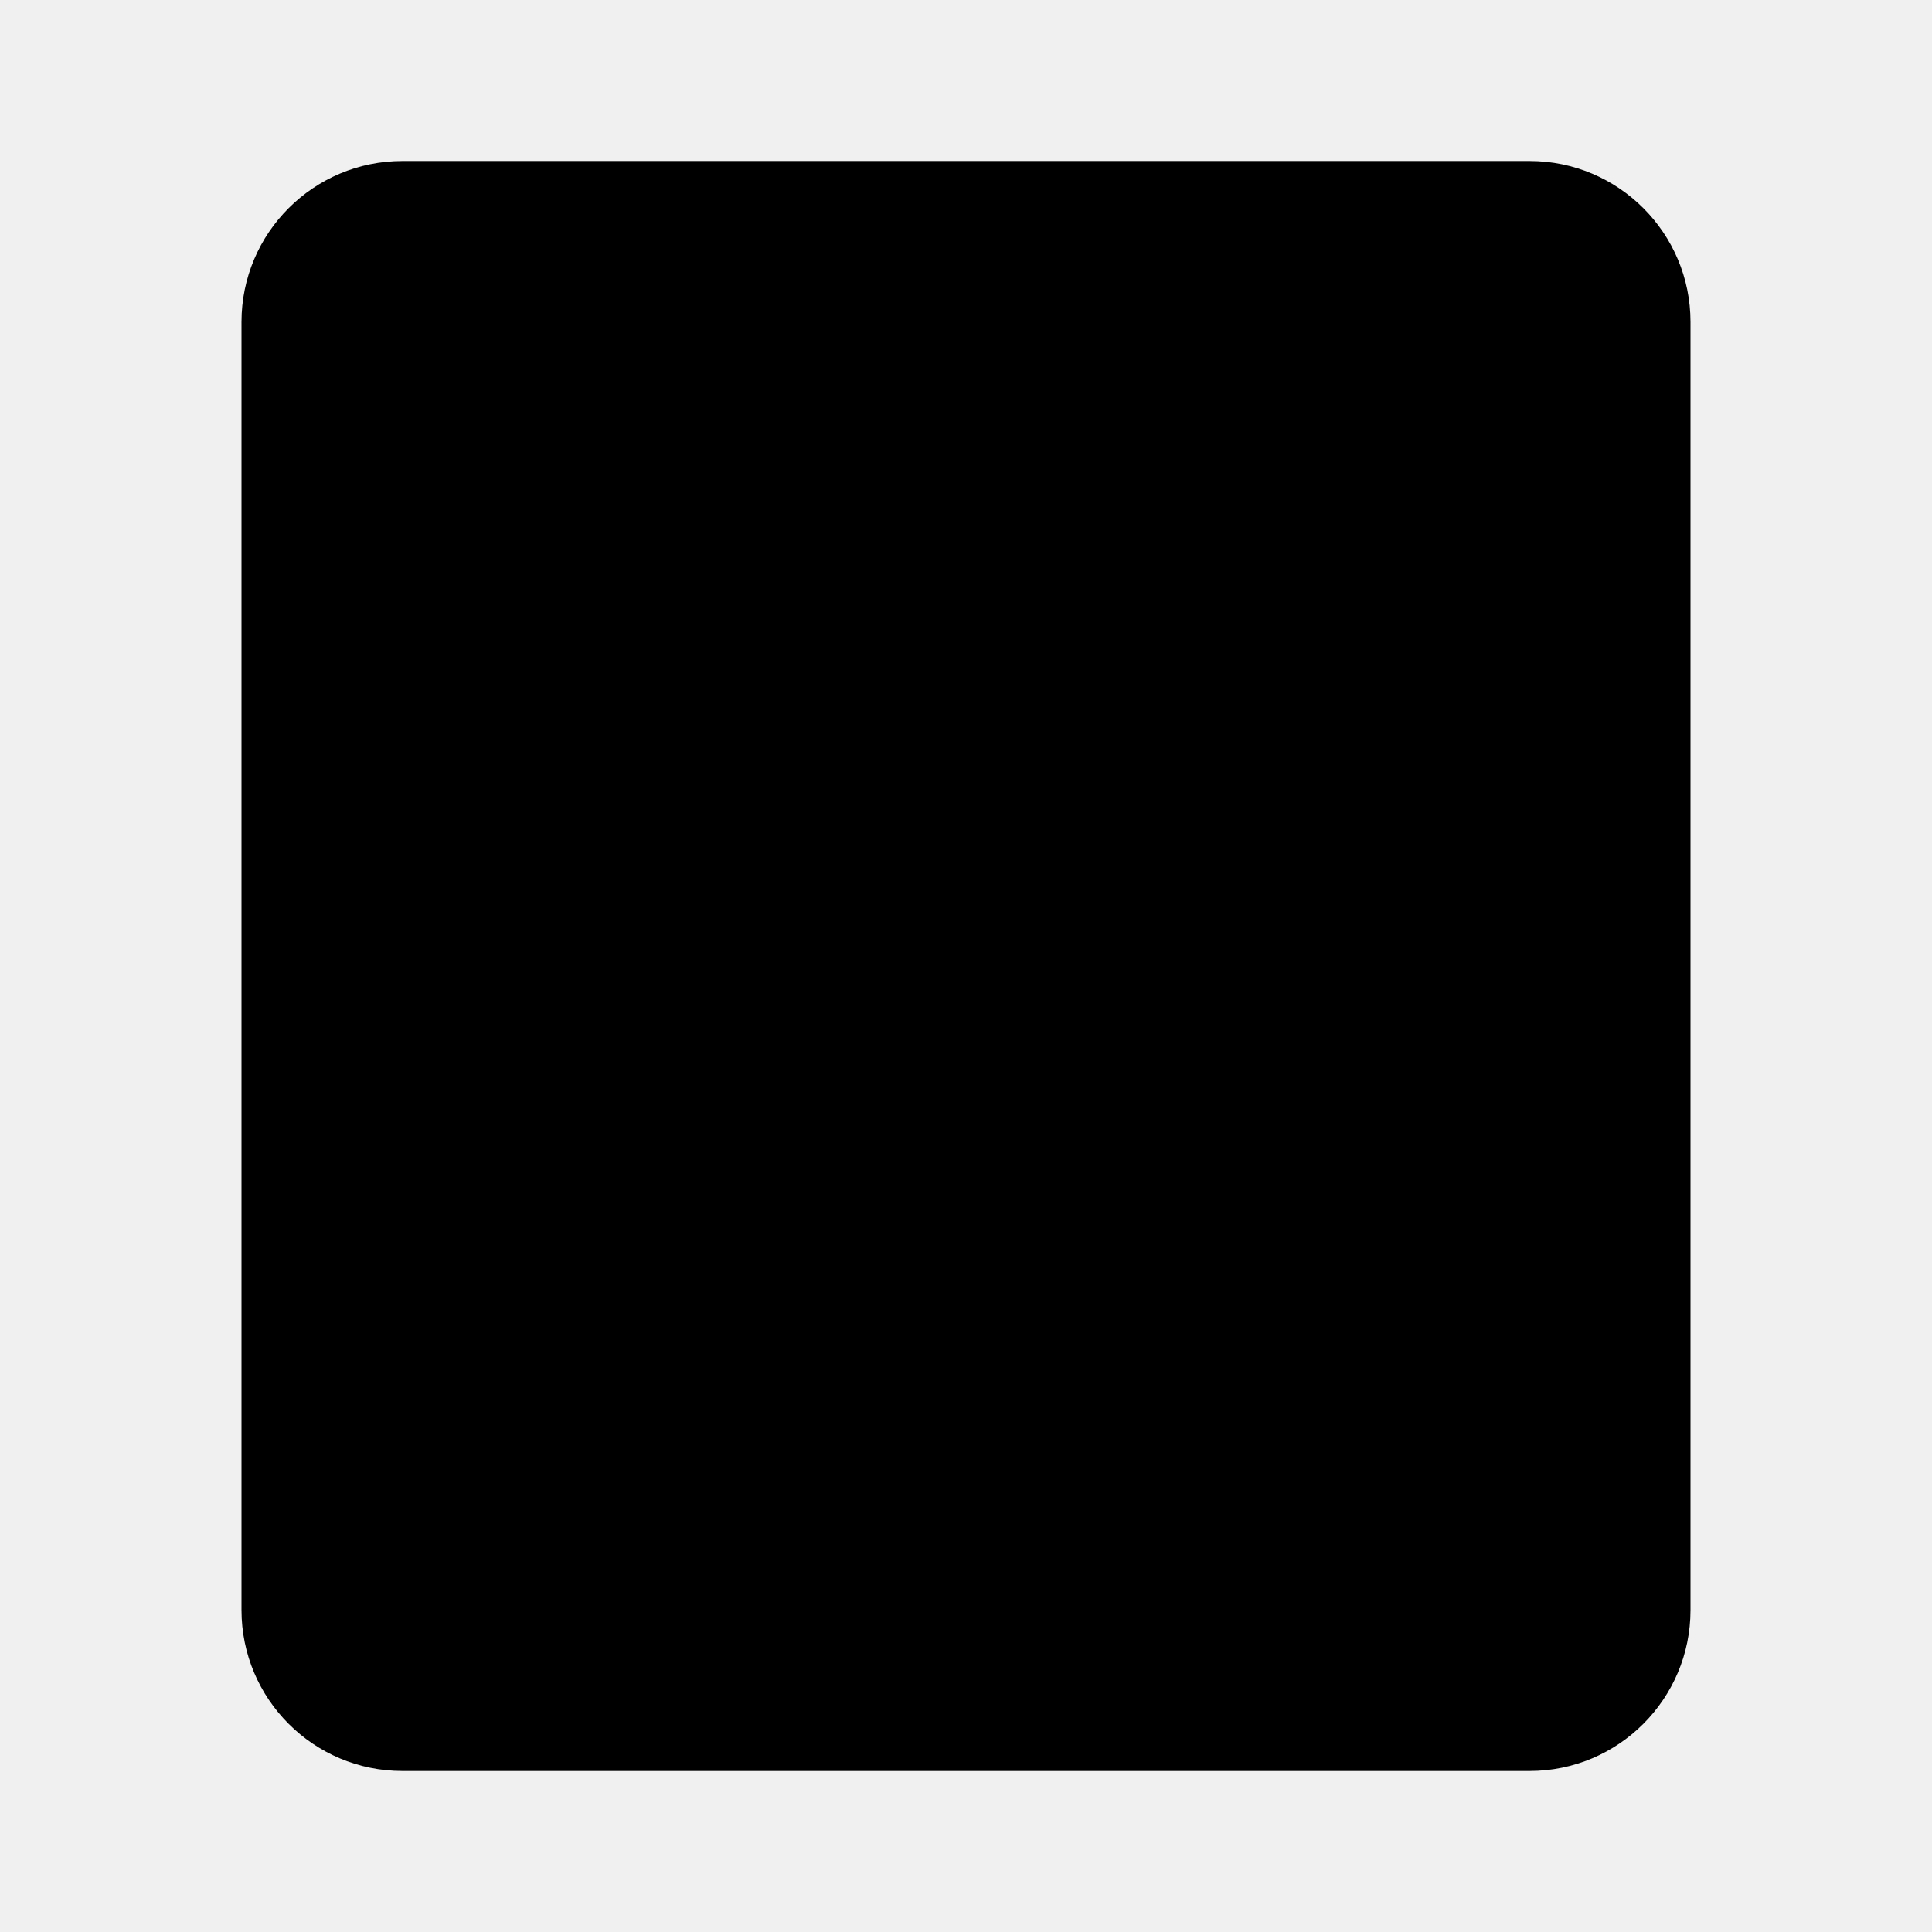
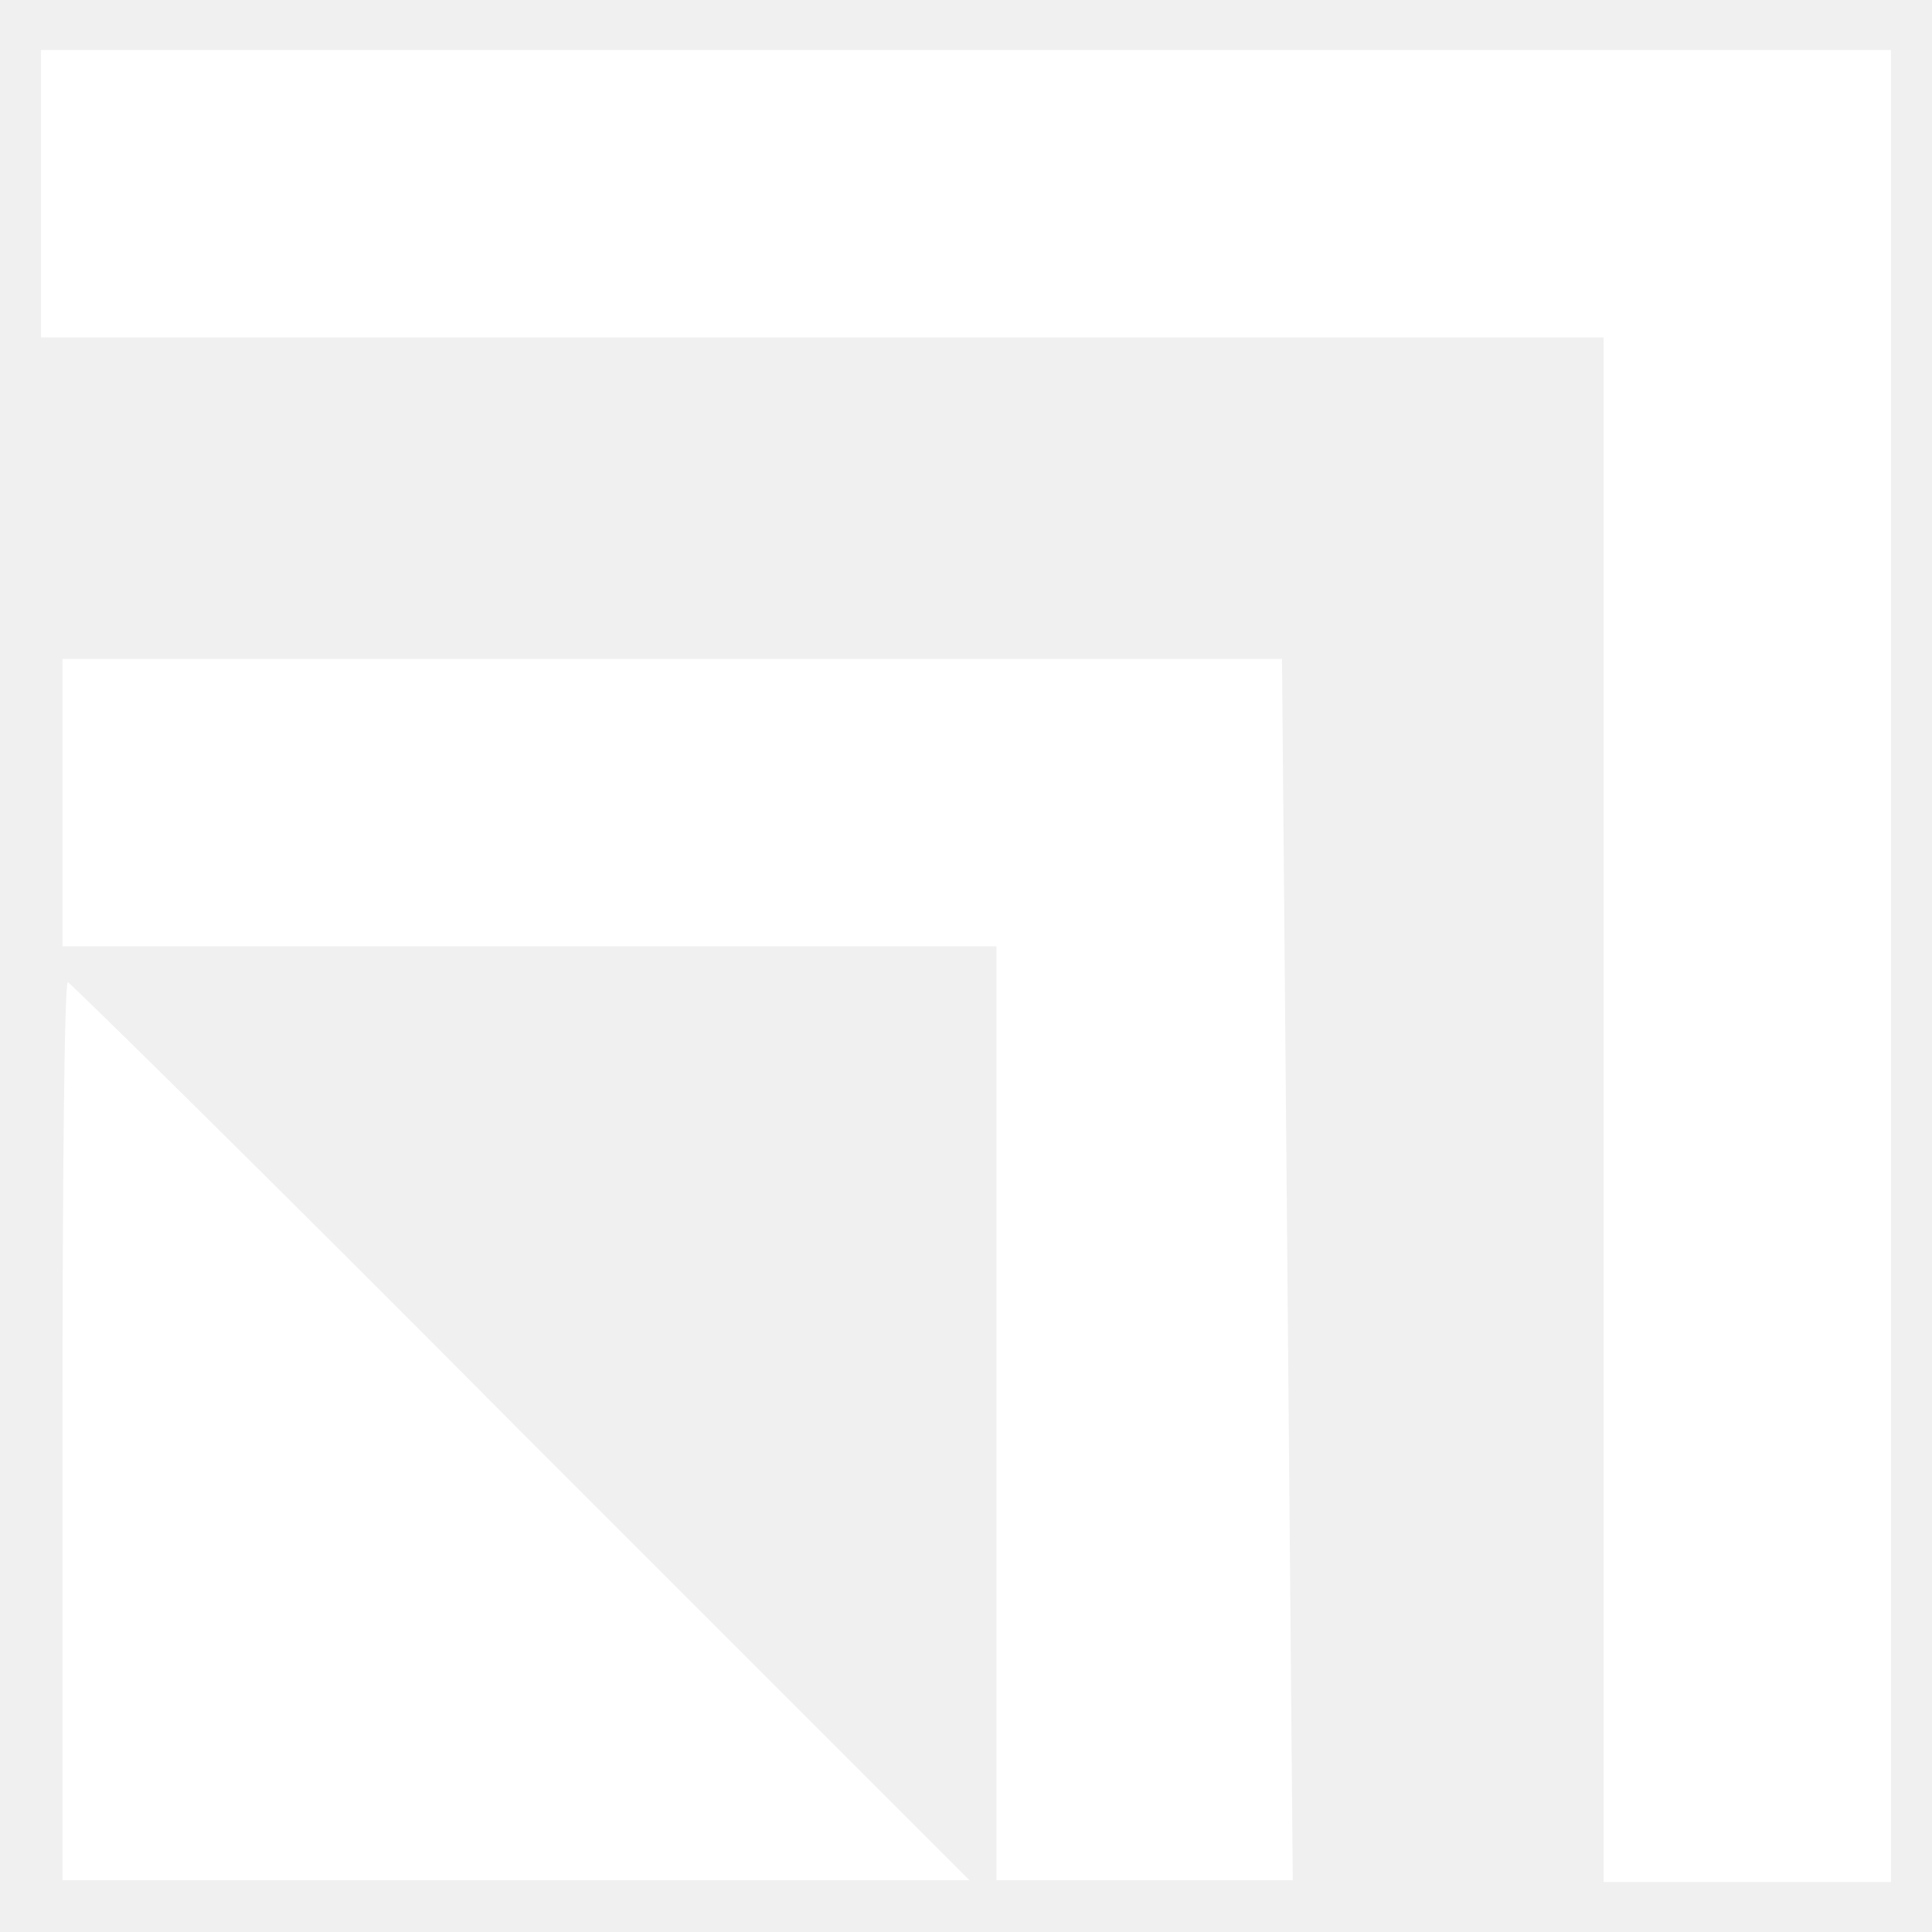
- <svg xmlns="http://www.w3.org/2000/svg" viewBox="0 0 24 24" fill="currentColor">
-   <rect x="3" y="2" width="18" height="20" rx="2" ry="2" />
-   <rect x="7" y="4" width="10" height="4" />
-   <rect x="7" y="10" width="4" height="4" />
-   <rect x="13" y="10" width="4" height="4" />
-   <rect x="7" y="16" width="4" height="4" />
-   <rect x="13" y="16" width="4" height="4" />
+ <svg xmlns="http://www.w3.org/2000/svg" width="350" height="350" viewBox="0 0 1080 1080" xml:space="preserve">
+   <g transform="translate(540 540)" />
+   <g transform="translate(540 540)" />
+   <path style="stroke:none;stroke-width:1;stroke-dasharray:none;stroke-linecap:butt;stroke-dashoffset:0;stroke-linejoin:miter;stroke-miterlimit:4;fill:#fff;fill-rule:nonzero;opacity:1" vector-effect="non-scaling-stroke" transform="translate(-589.5 -594.52)scale(10.04)" d="M61 70v8h87v86h16V62H61z" />
+   <path style="stroke:none;stroke-width:1;stroke-dasharray:none;stroke-linecap:butt;stroke-dashoffset:0;stroke-linejoin:miter;stroke-miterlimit:4;fill:#fff;fill-rule:nonzero;opacity:1" vector-effect="non-scaling-stroke" transform="translate(-577.51 -595.5)scale(10.04)" d="M61 104v8h52v52h16.5l-.3-34-.3-34H61zm0 35v25h50.5l-25-25c-13.7-13.8-25.1-25-25.2-25-.2 0-.3 11.2-.3 25" />
</svg>
